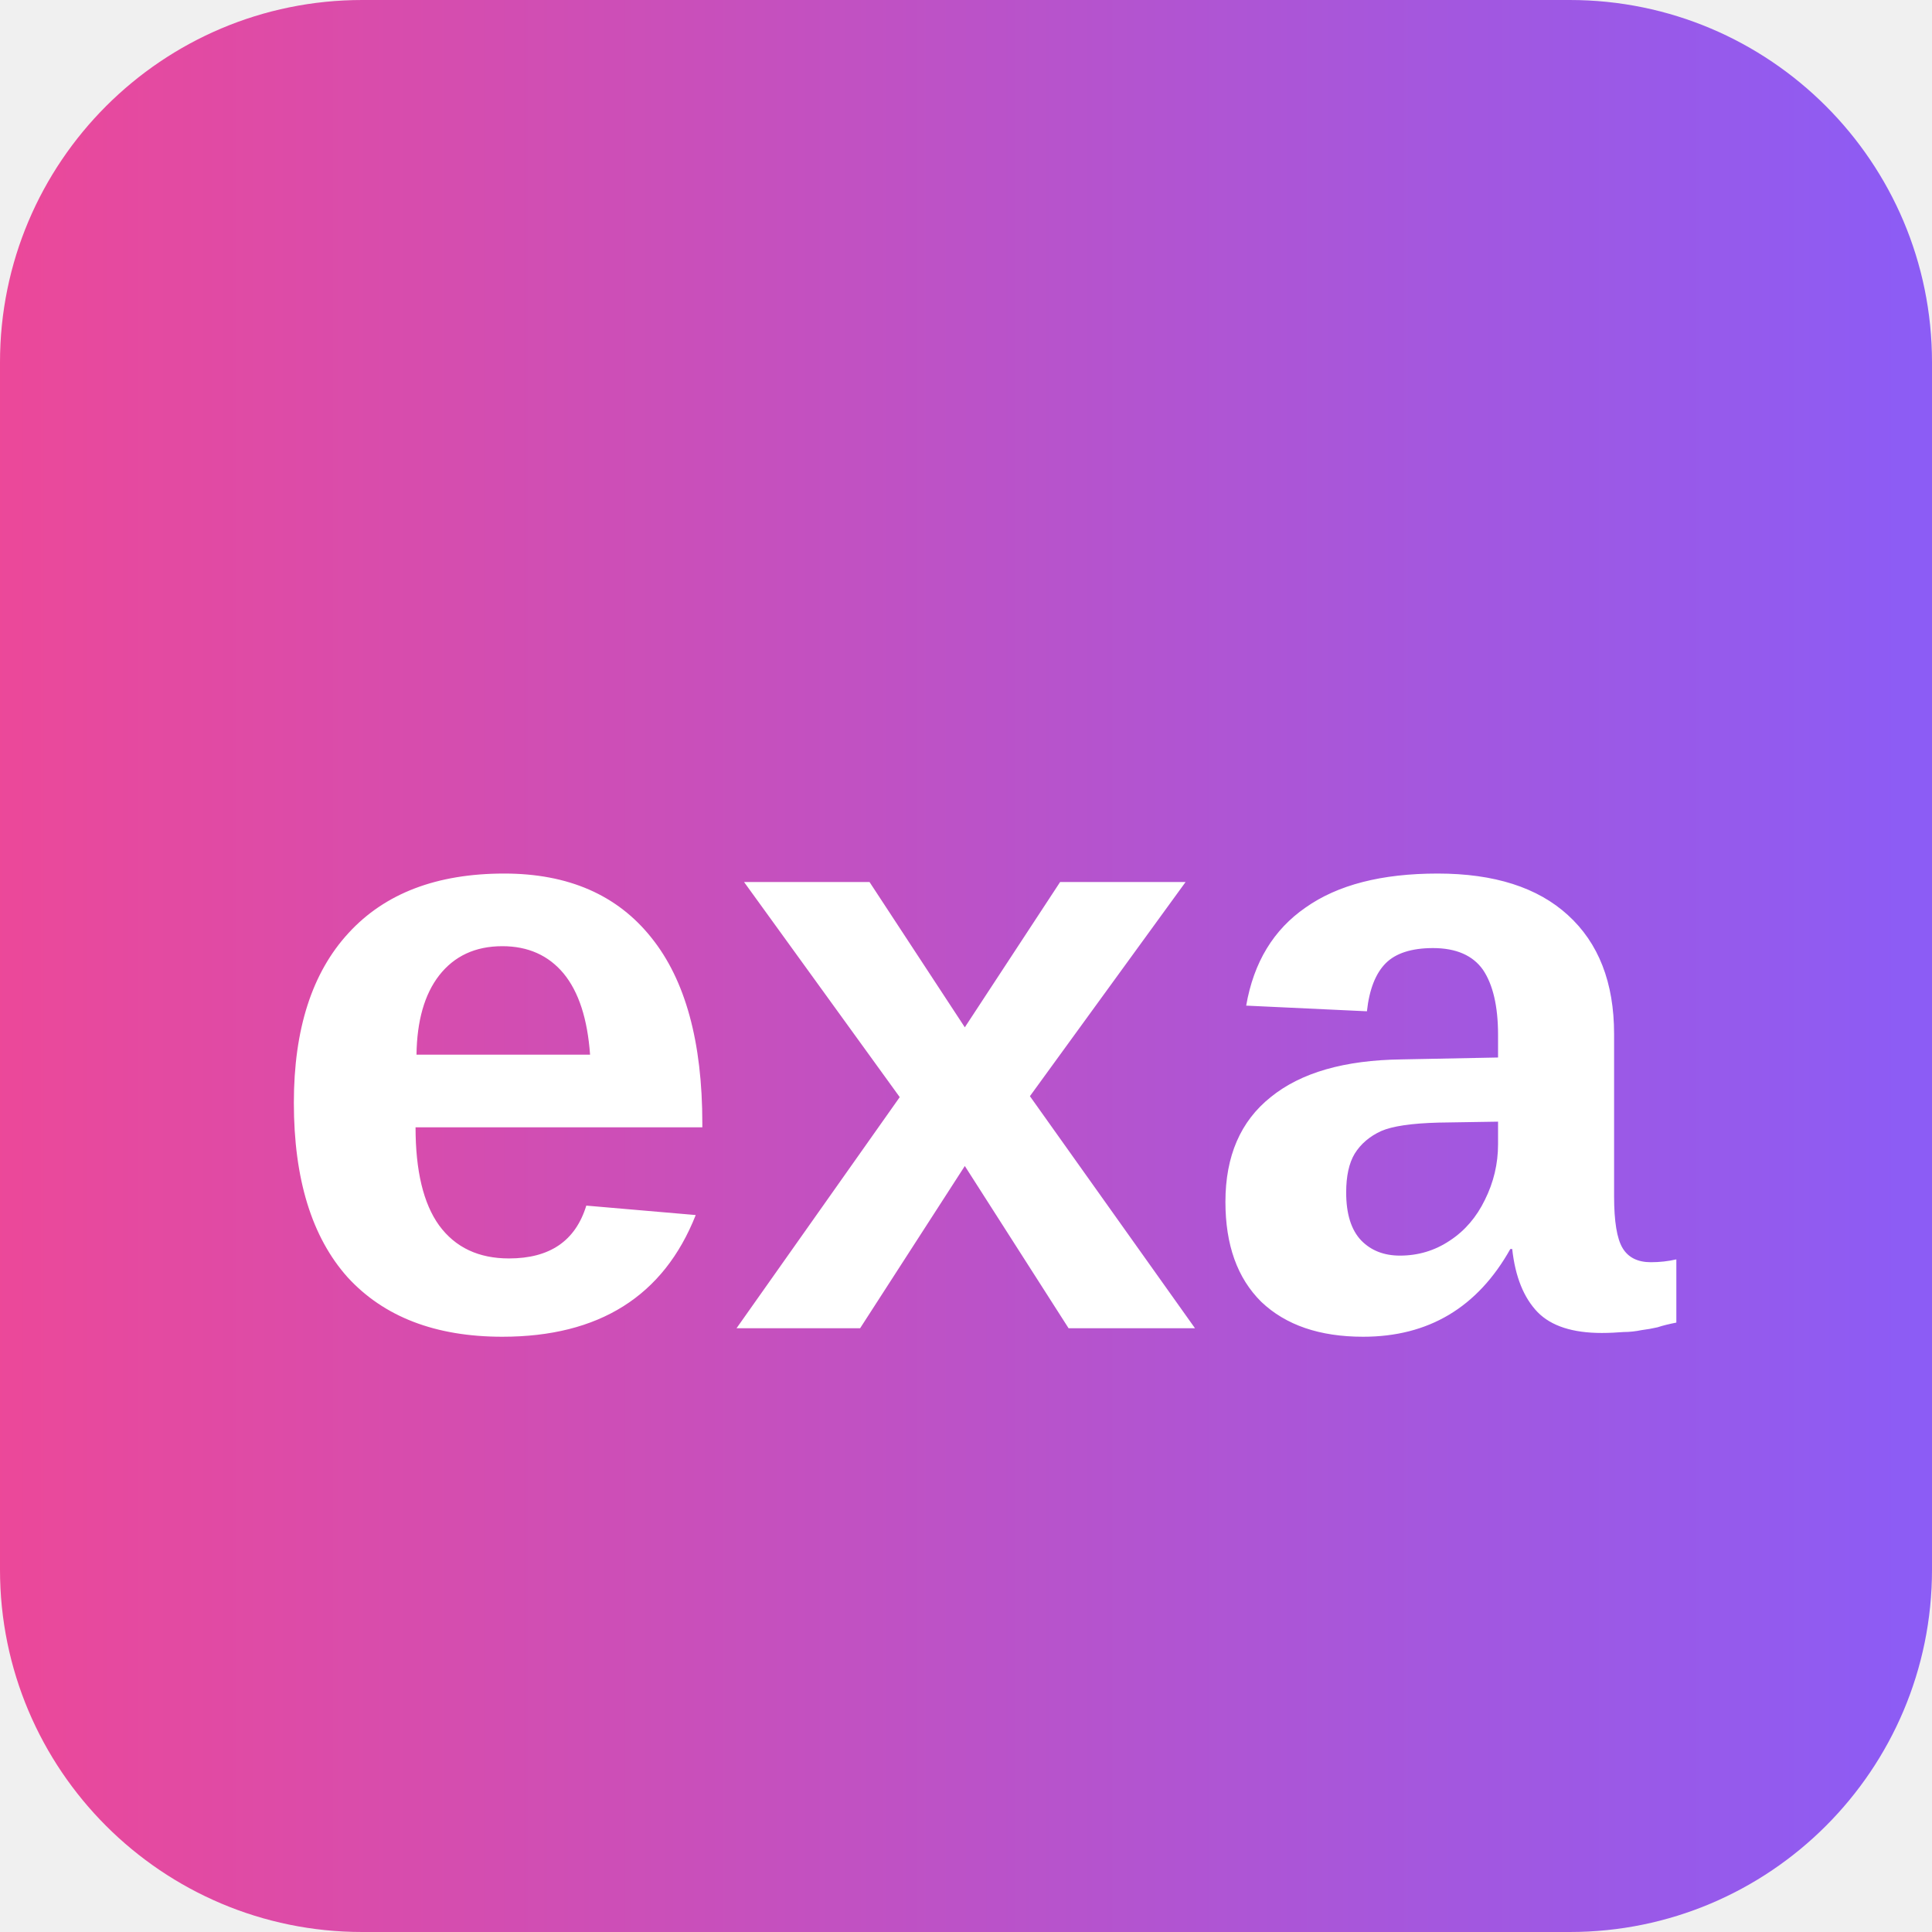
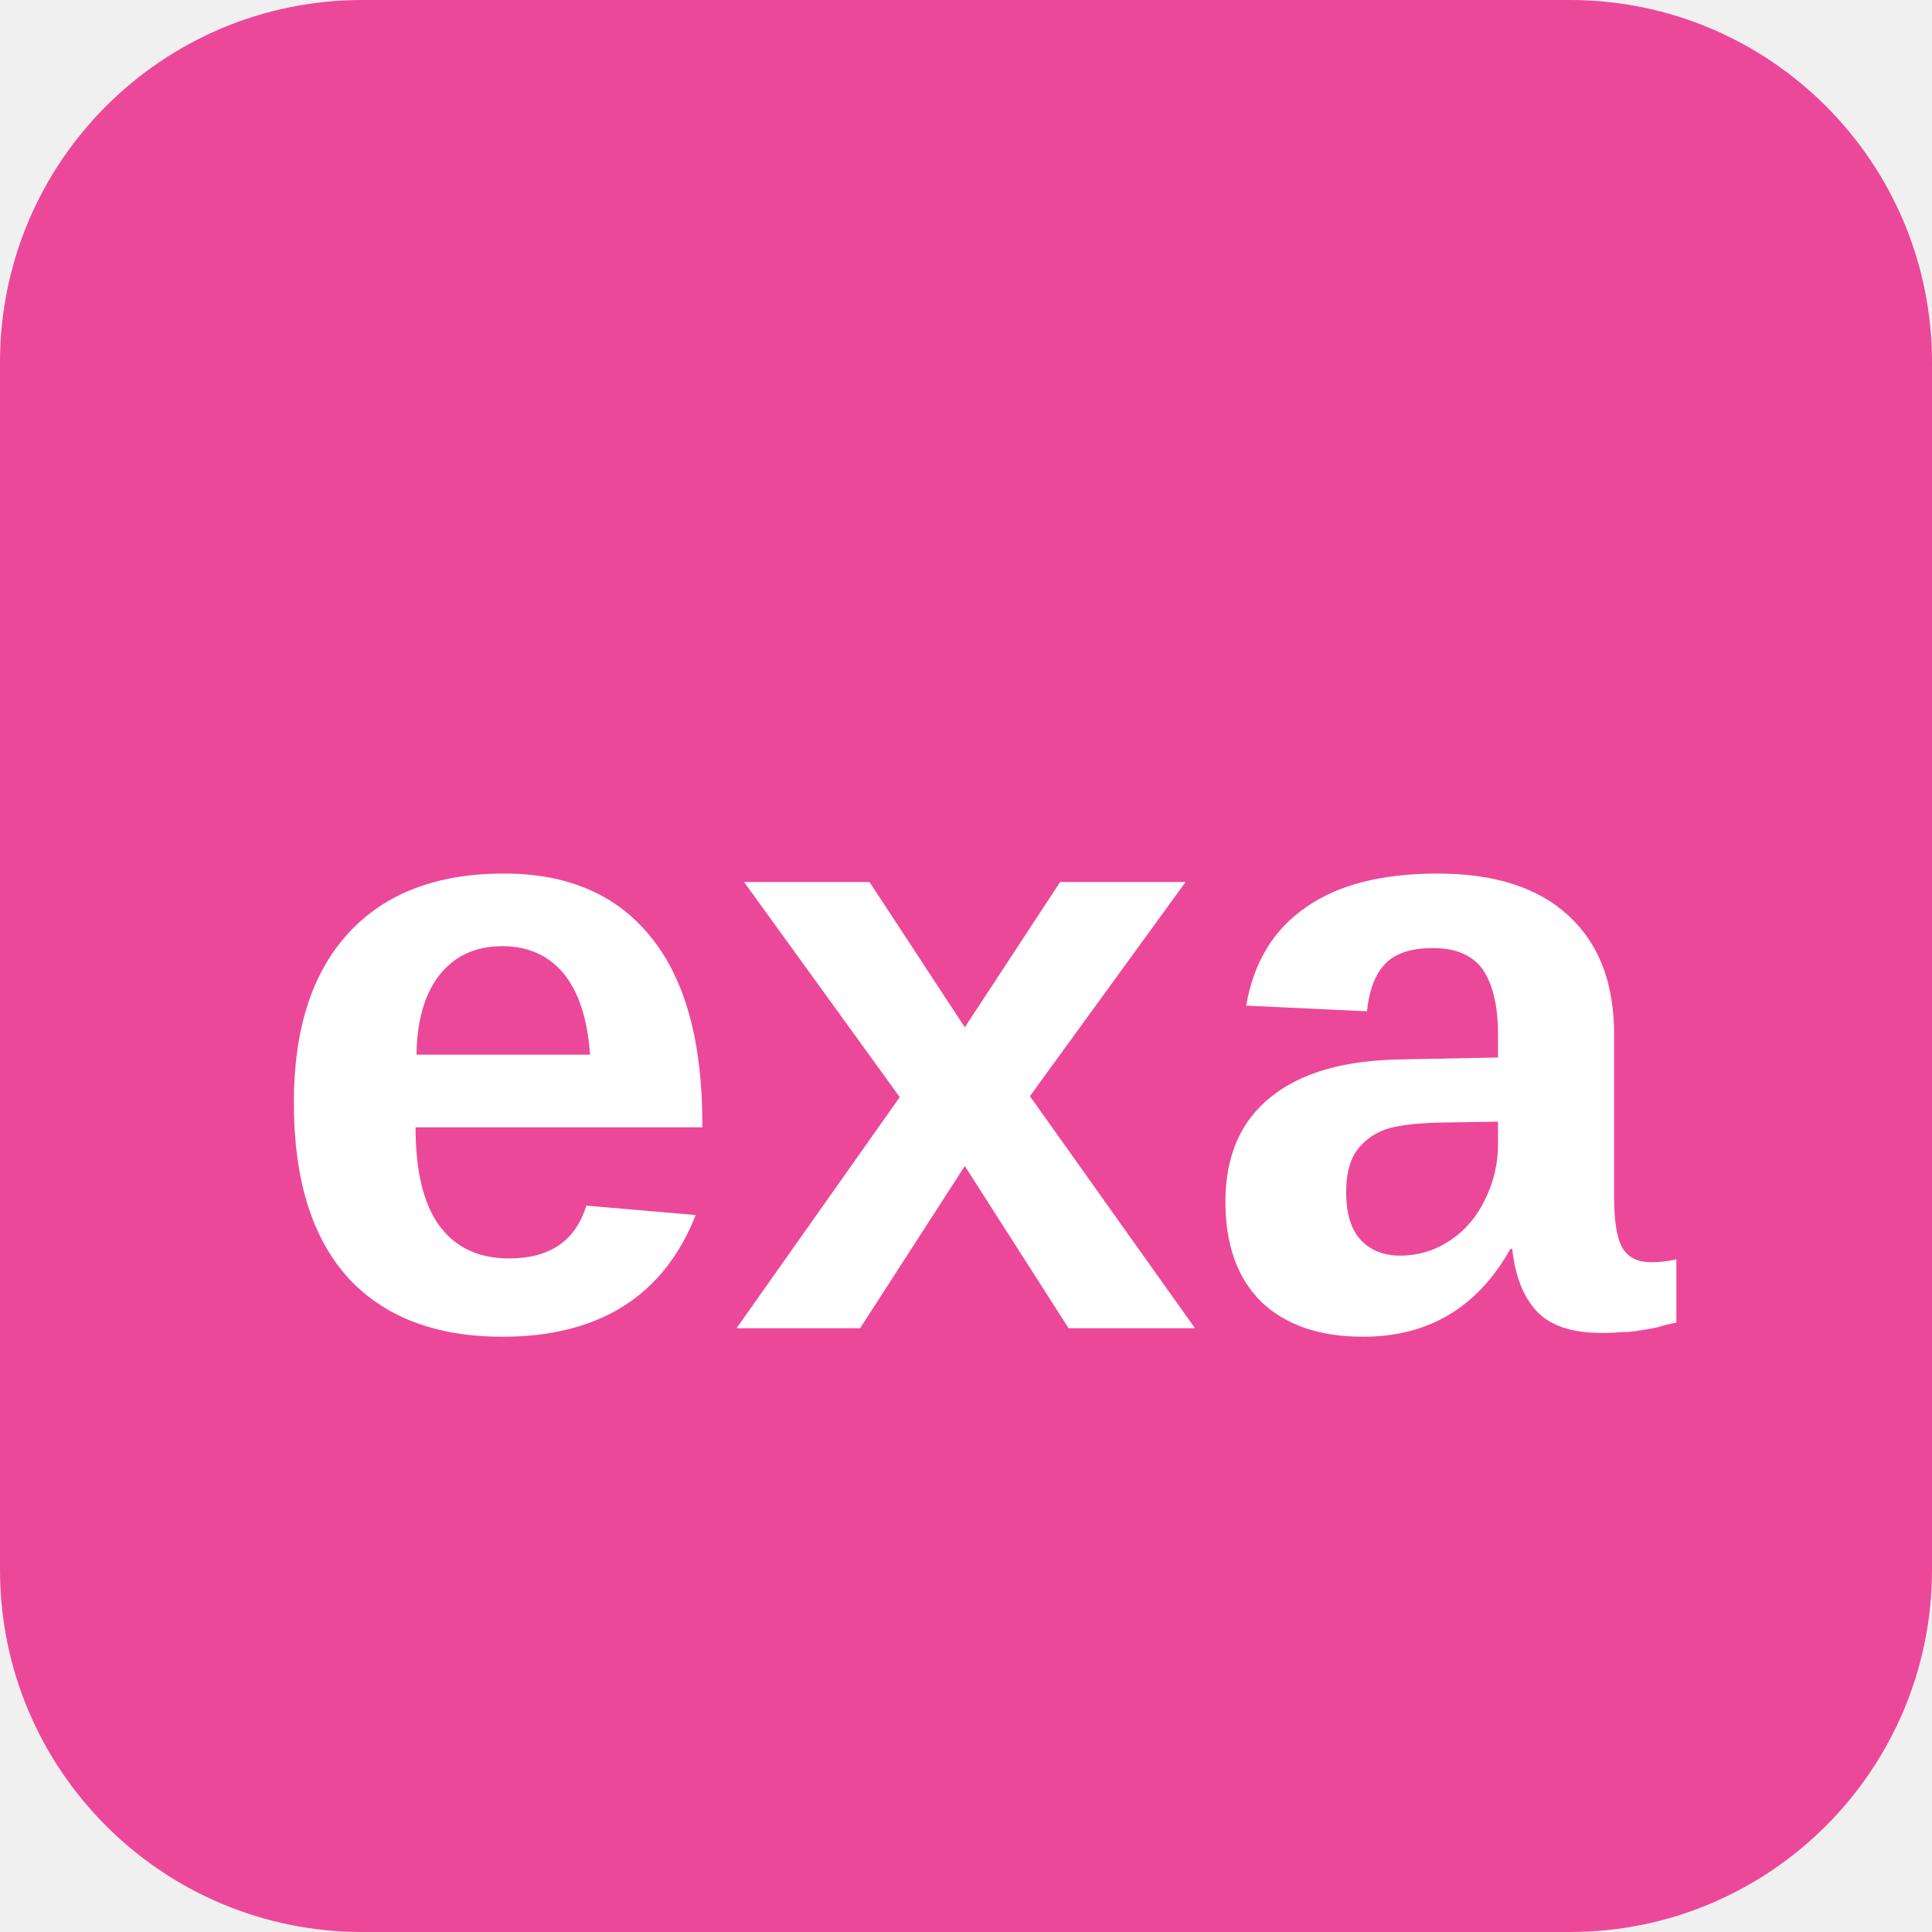
<svg xmlns="http://www.w3.org/2000/svg" viewBox="0 0 32 32">
-   <defs>
-     <linearGradient id="exaGradient" x1="0%" y1="0%" x2="100%" y2="0%">
-       <stop offset="0%" style="stop-color:#ec4899" />
-       <stop offset="100%" style="stop-color:#8b5cf6" />
-     </linearGradient>
-   </defs>
-   <rect width="32" height="32" rx="6" fill="url(#exaGradient)" />
+   <rect width="32" height="32" rx="6" fill="#ec4899" />
  <text x="16" y="22" font-family="Arial, sans-serif" font-size="14" font-weight="bold" fill="white" text-anchor="middle">exa</text>
</svg>
